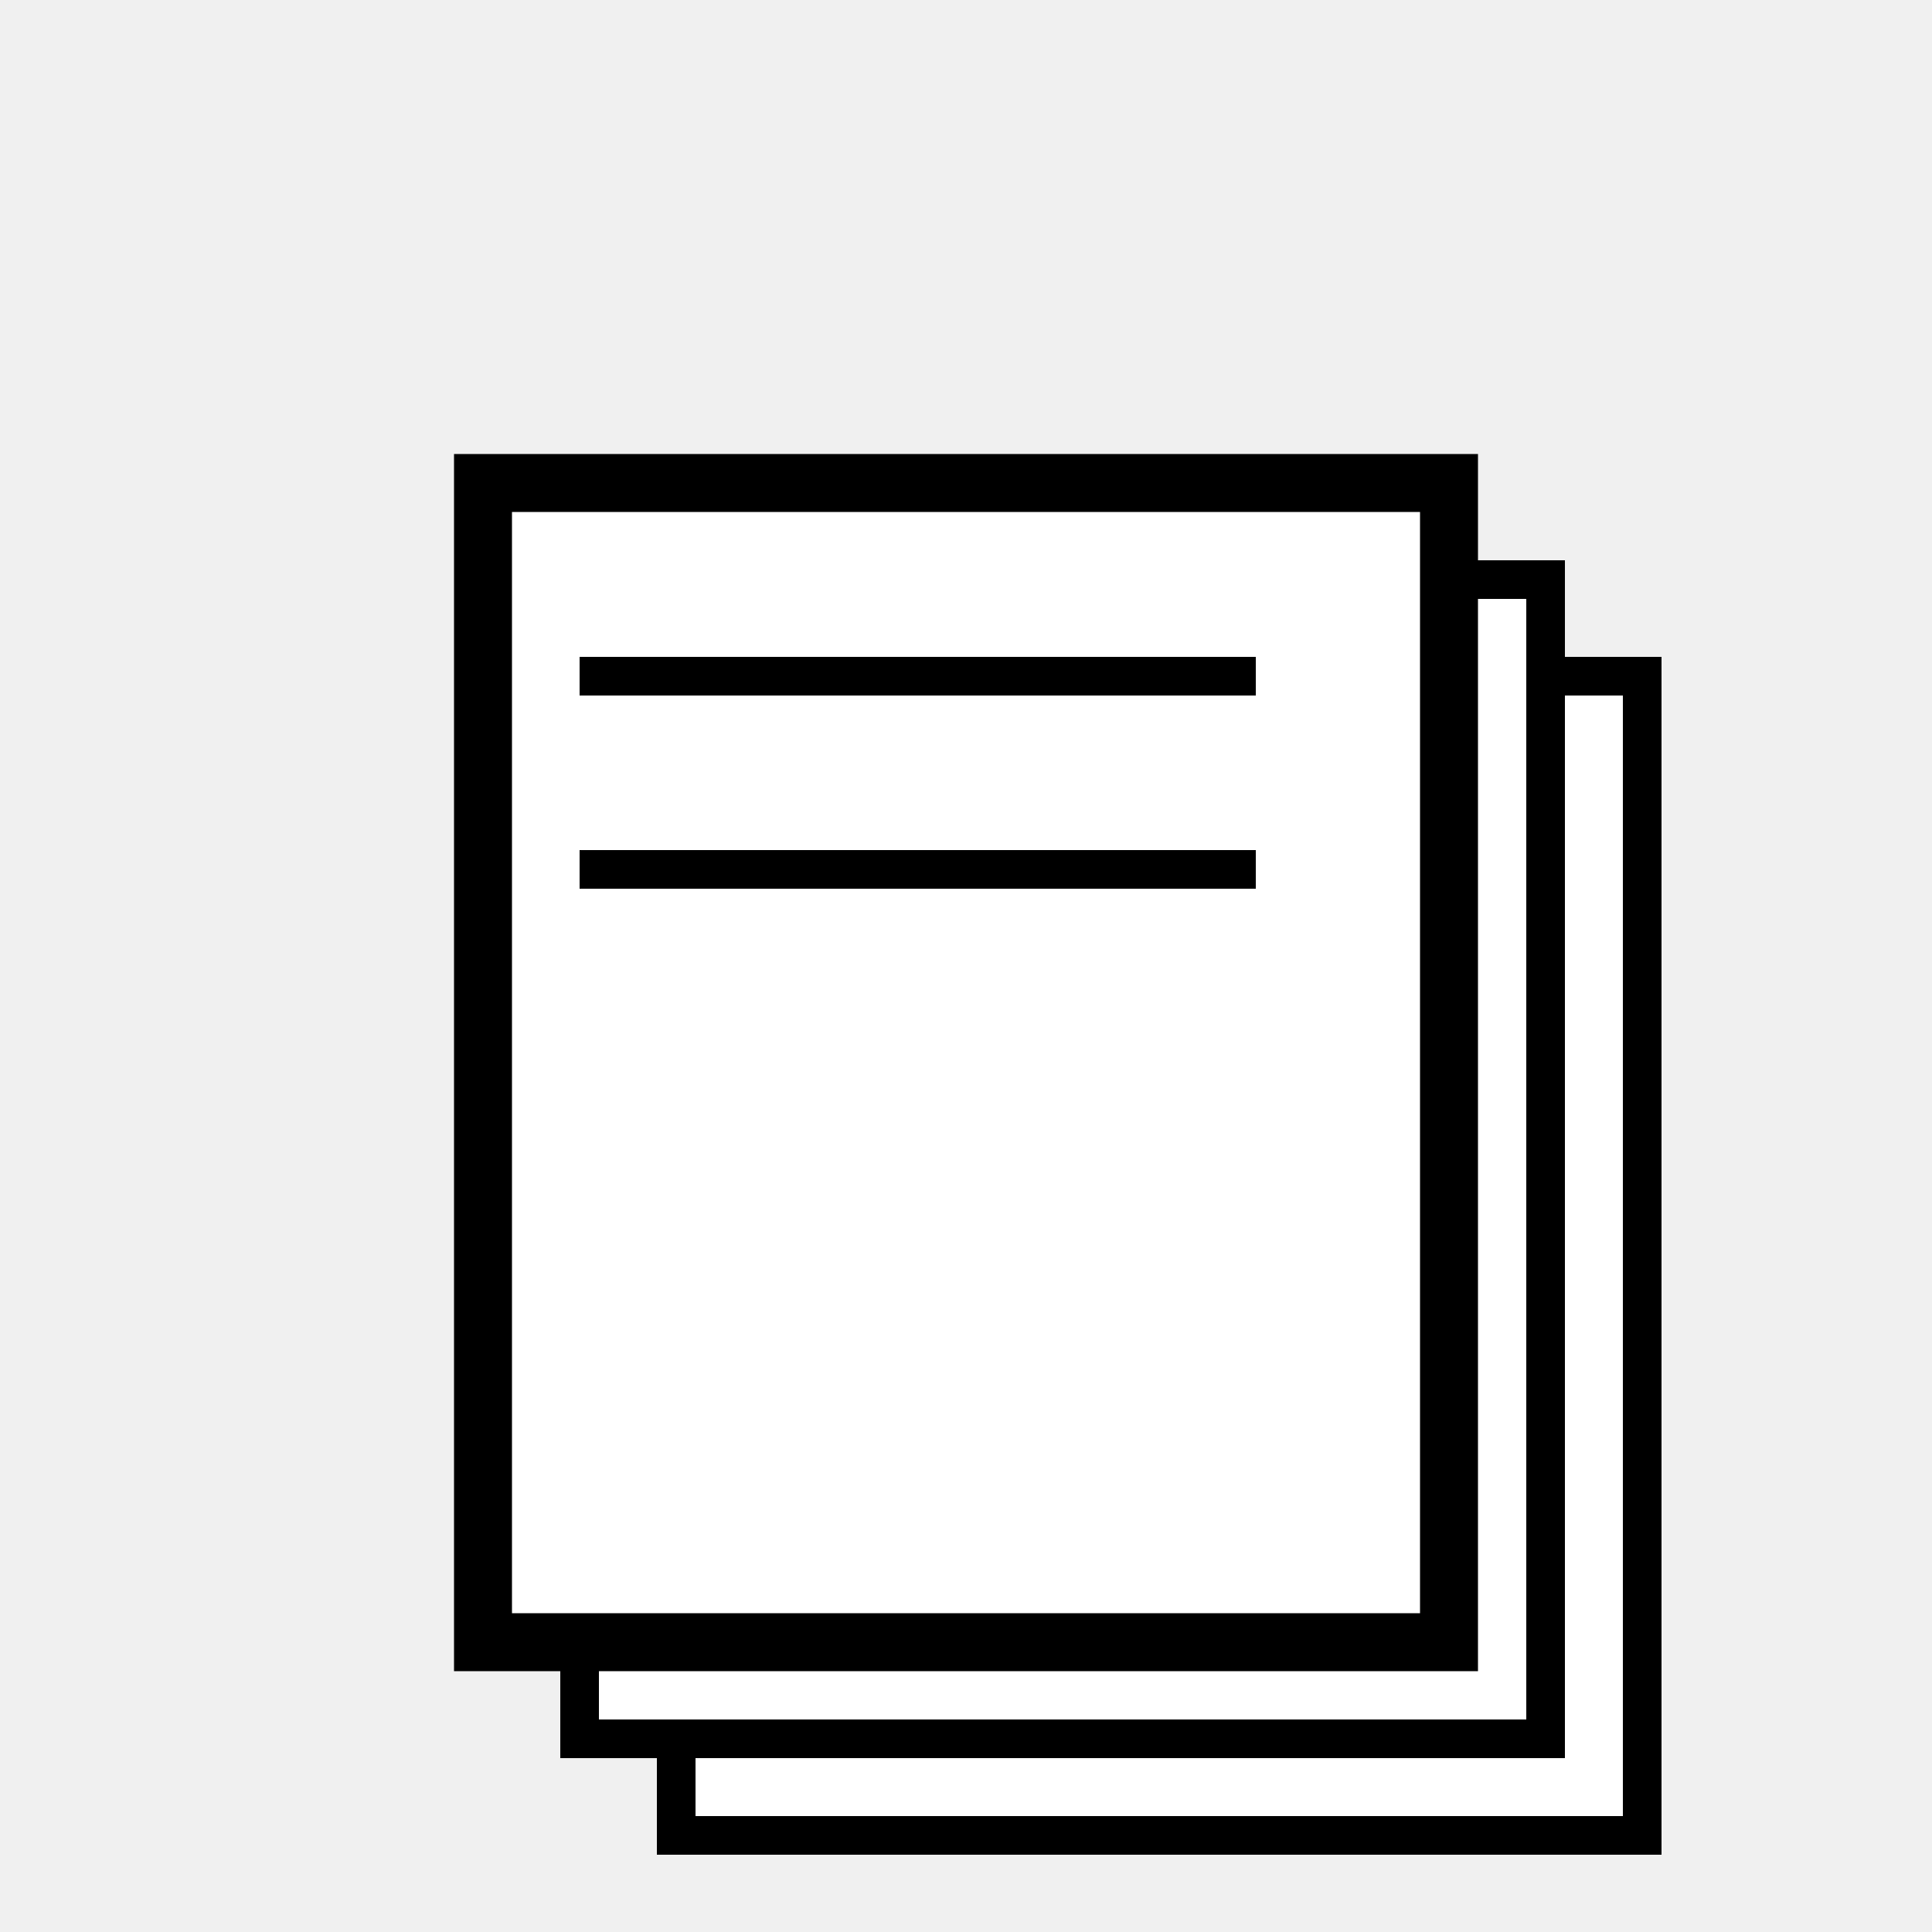
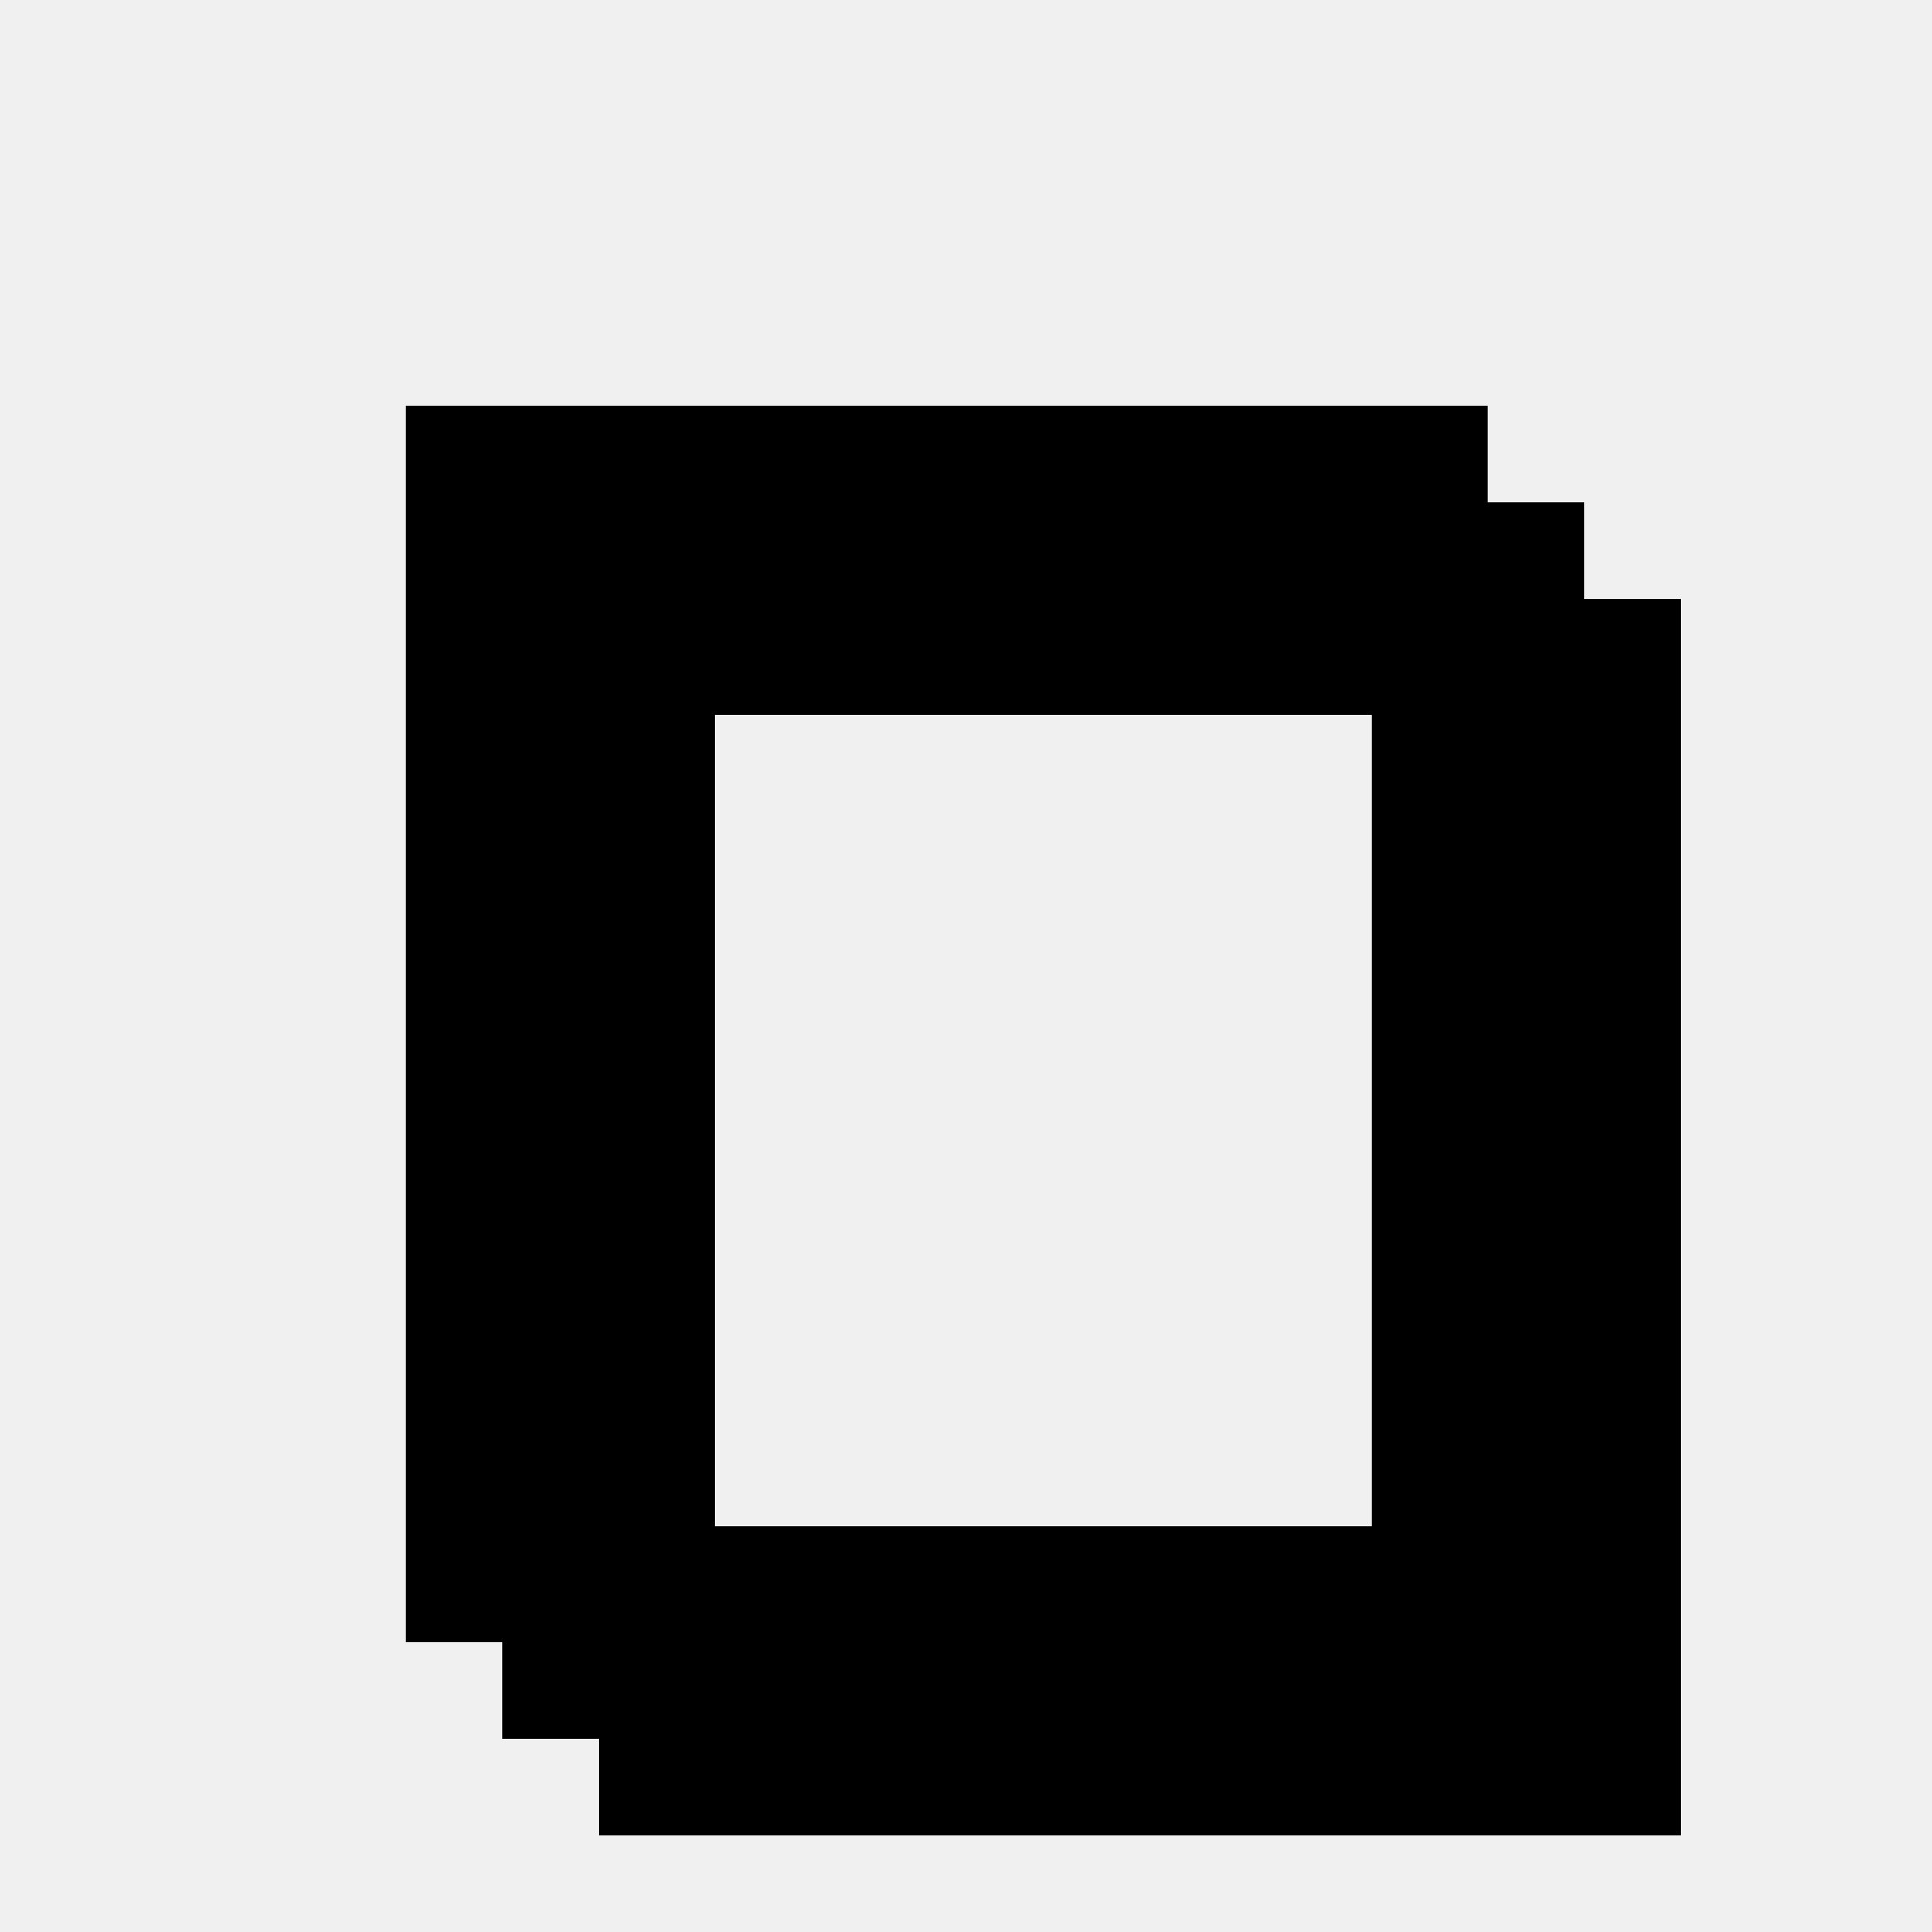
- <svg width="100" height="100" viewBox="0 0 100 100">
-   <rect x="35" y="35" width="50" height="60" fill="white" stroke="black" stroke-width="2" />
-   <rect x="30" y="30" width="50" height="60" fill="white" stroke="black" stroke-width="2" />
-   <rect x="25" y="25" width="50" height="60" fill="white" stroke="black" stroke-width="3" />
-   <line x1="30" y1="35" x2="65" y2="35" stroke="black" stroke-width="2" />
-   <line x1="30" y1="45" x2="65" y2="45" stroke="black" stroke-width="2" />
+ <svg xmlns="http://www.w3.org/2000/svg" width="100" height="100" viewBox="0 0 100 100">
+   <rect x="34" y="34" width="50" height="58" fill="none" stroke="black" stroke-width="6" />
+   <rect x="29" y="29" width="50" height="58" fill="none" stroke="black" stroke-width="6" />
+   <rect x="24" y="24" width="50" height="58" fill="none" stroke="black" stroke-width="6" />
</svg>
